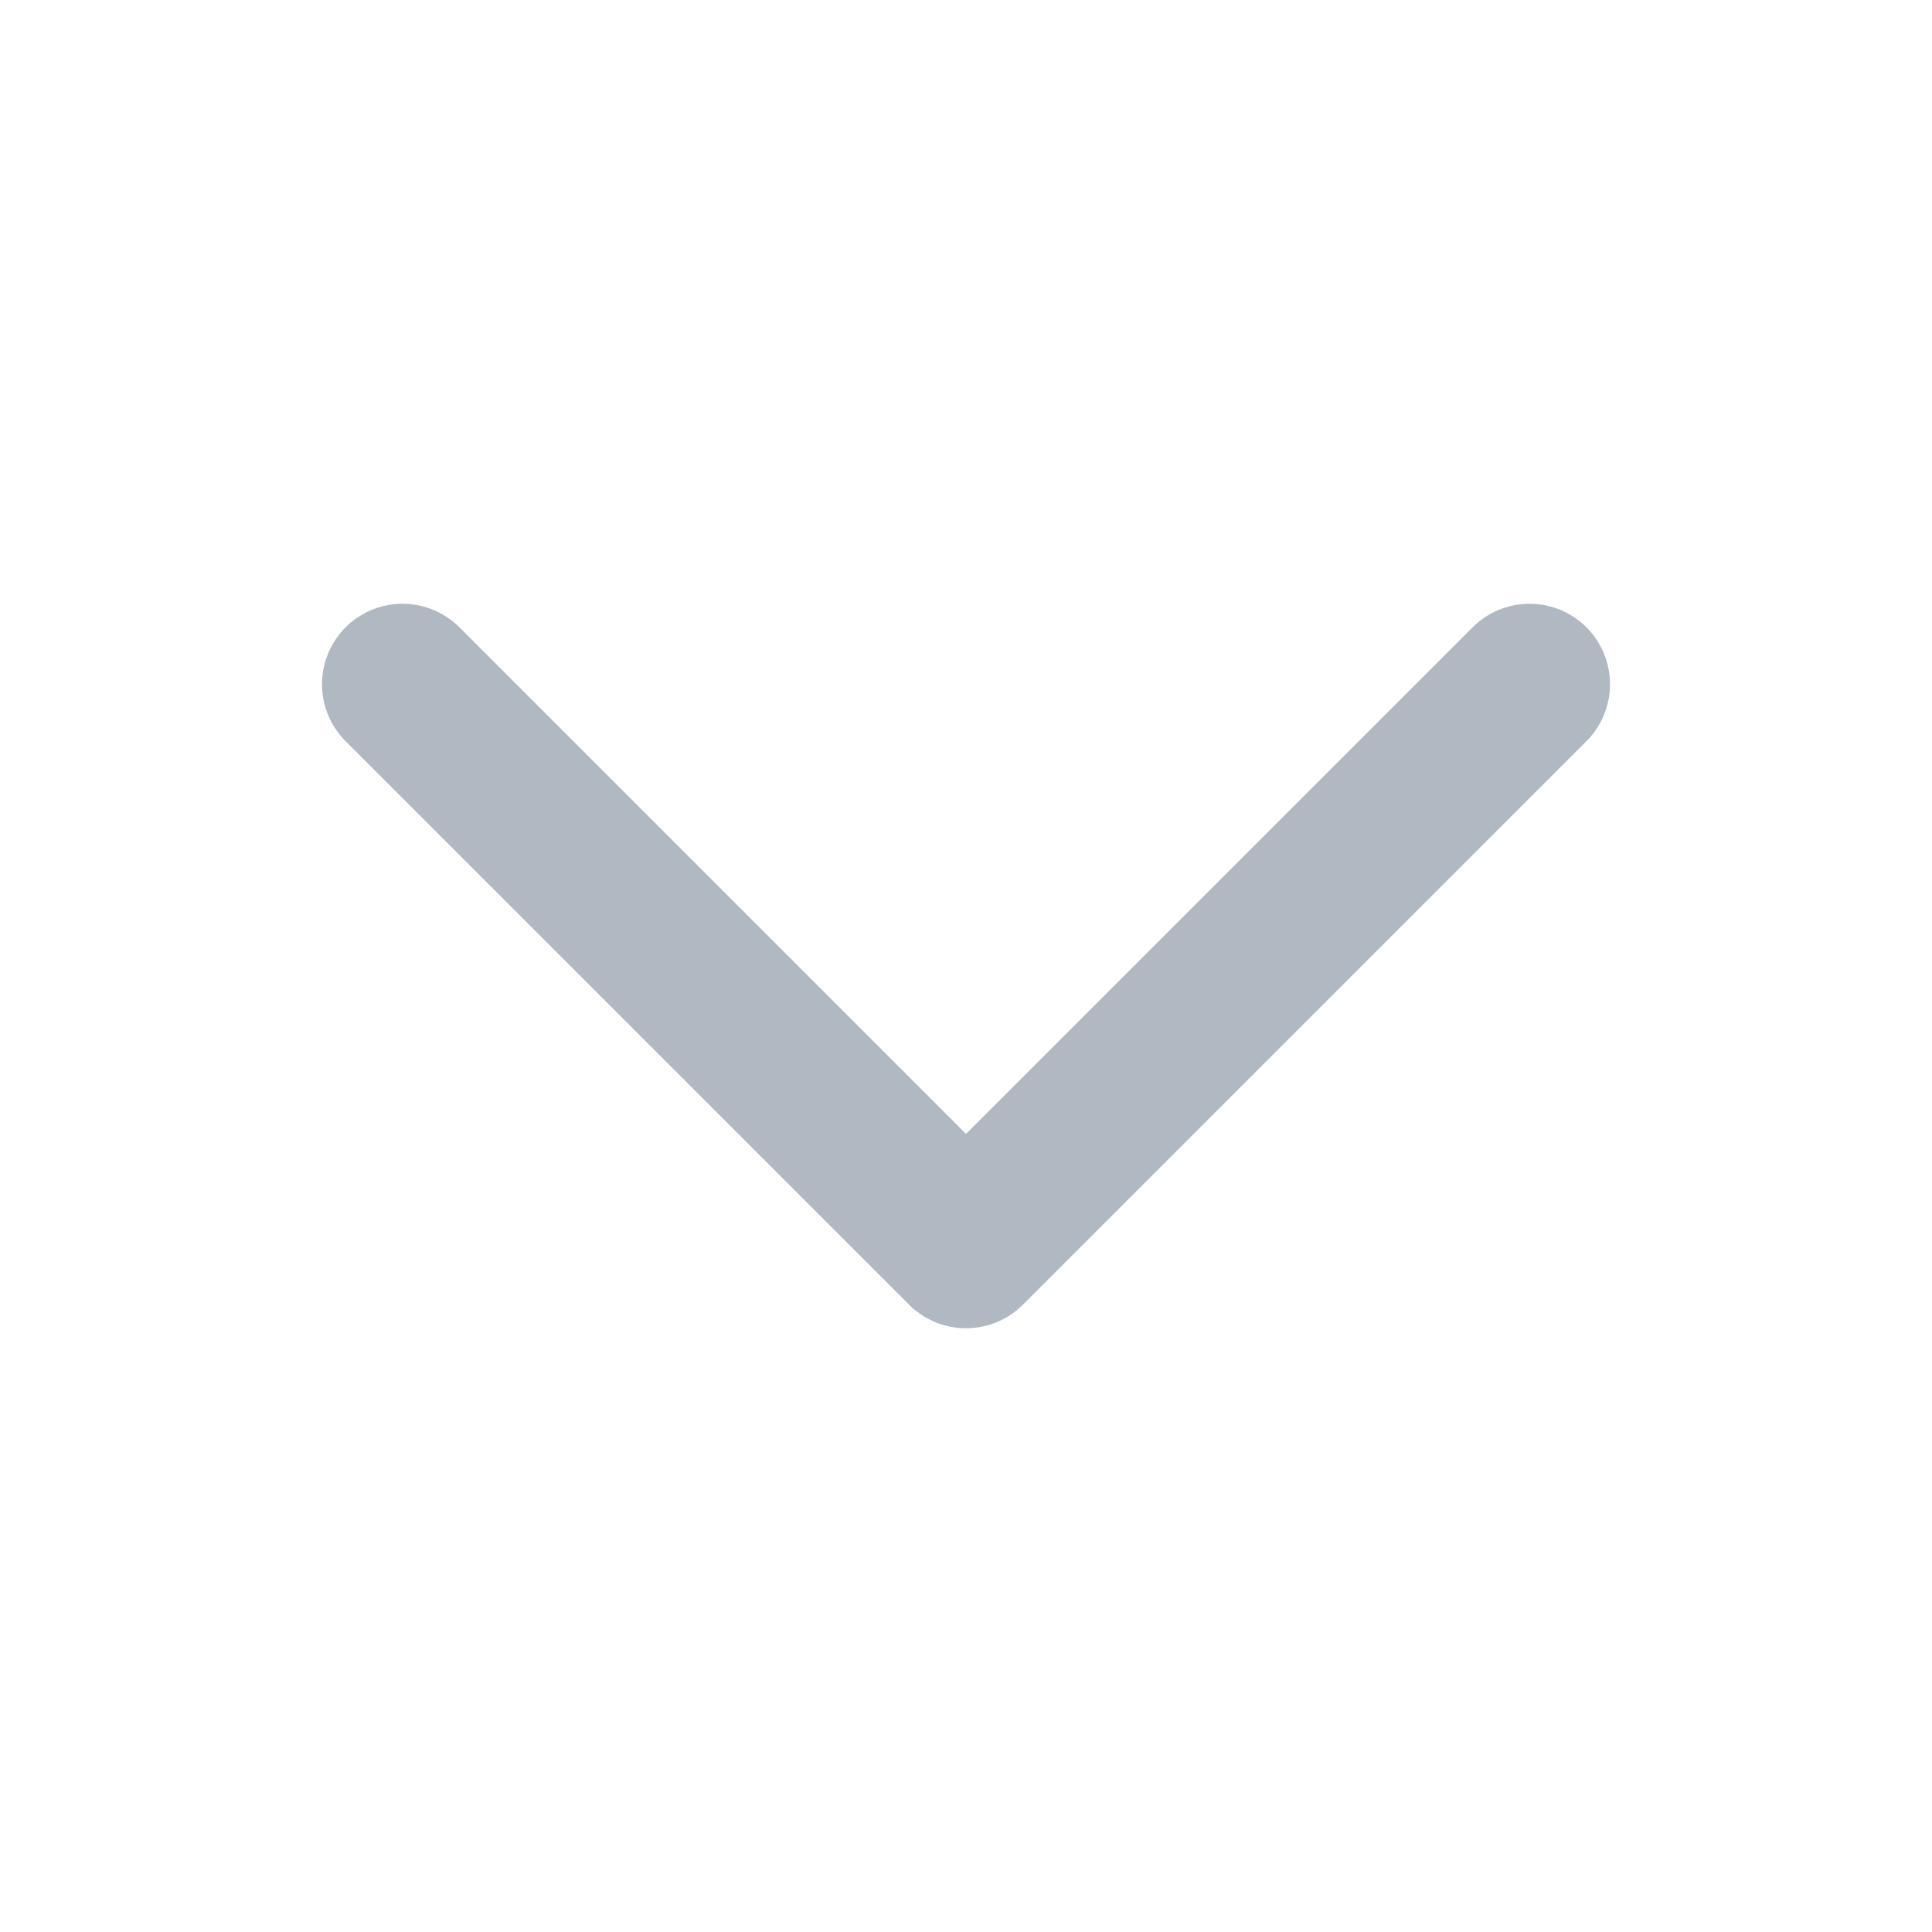
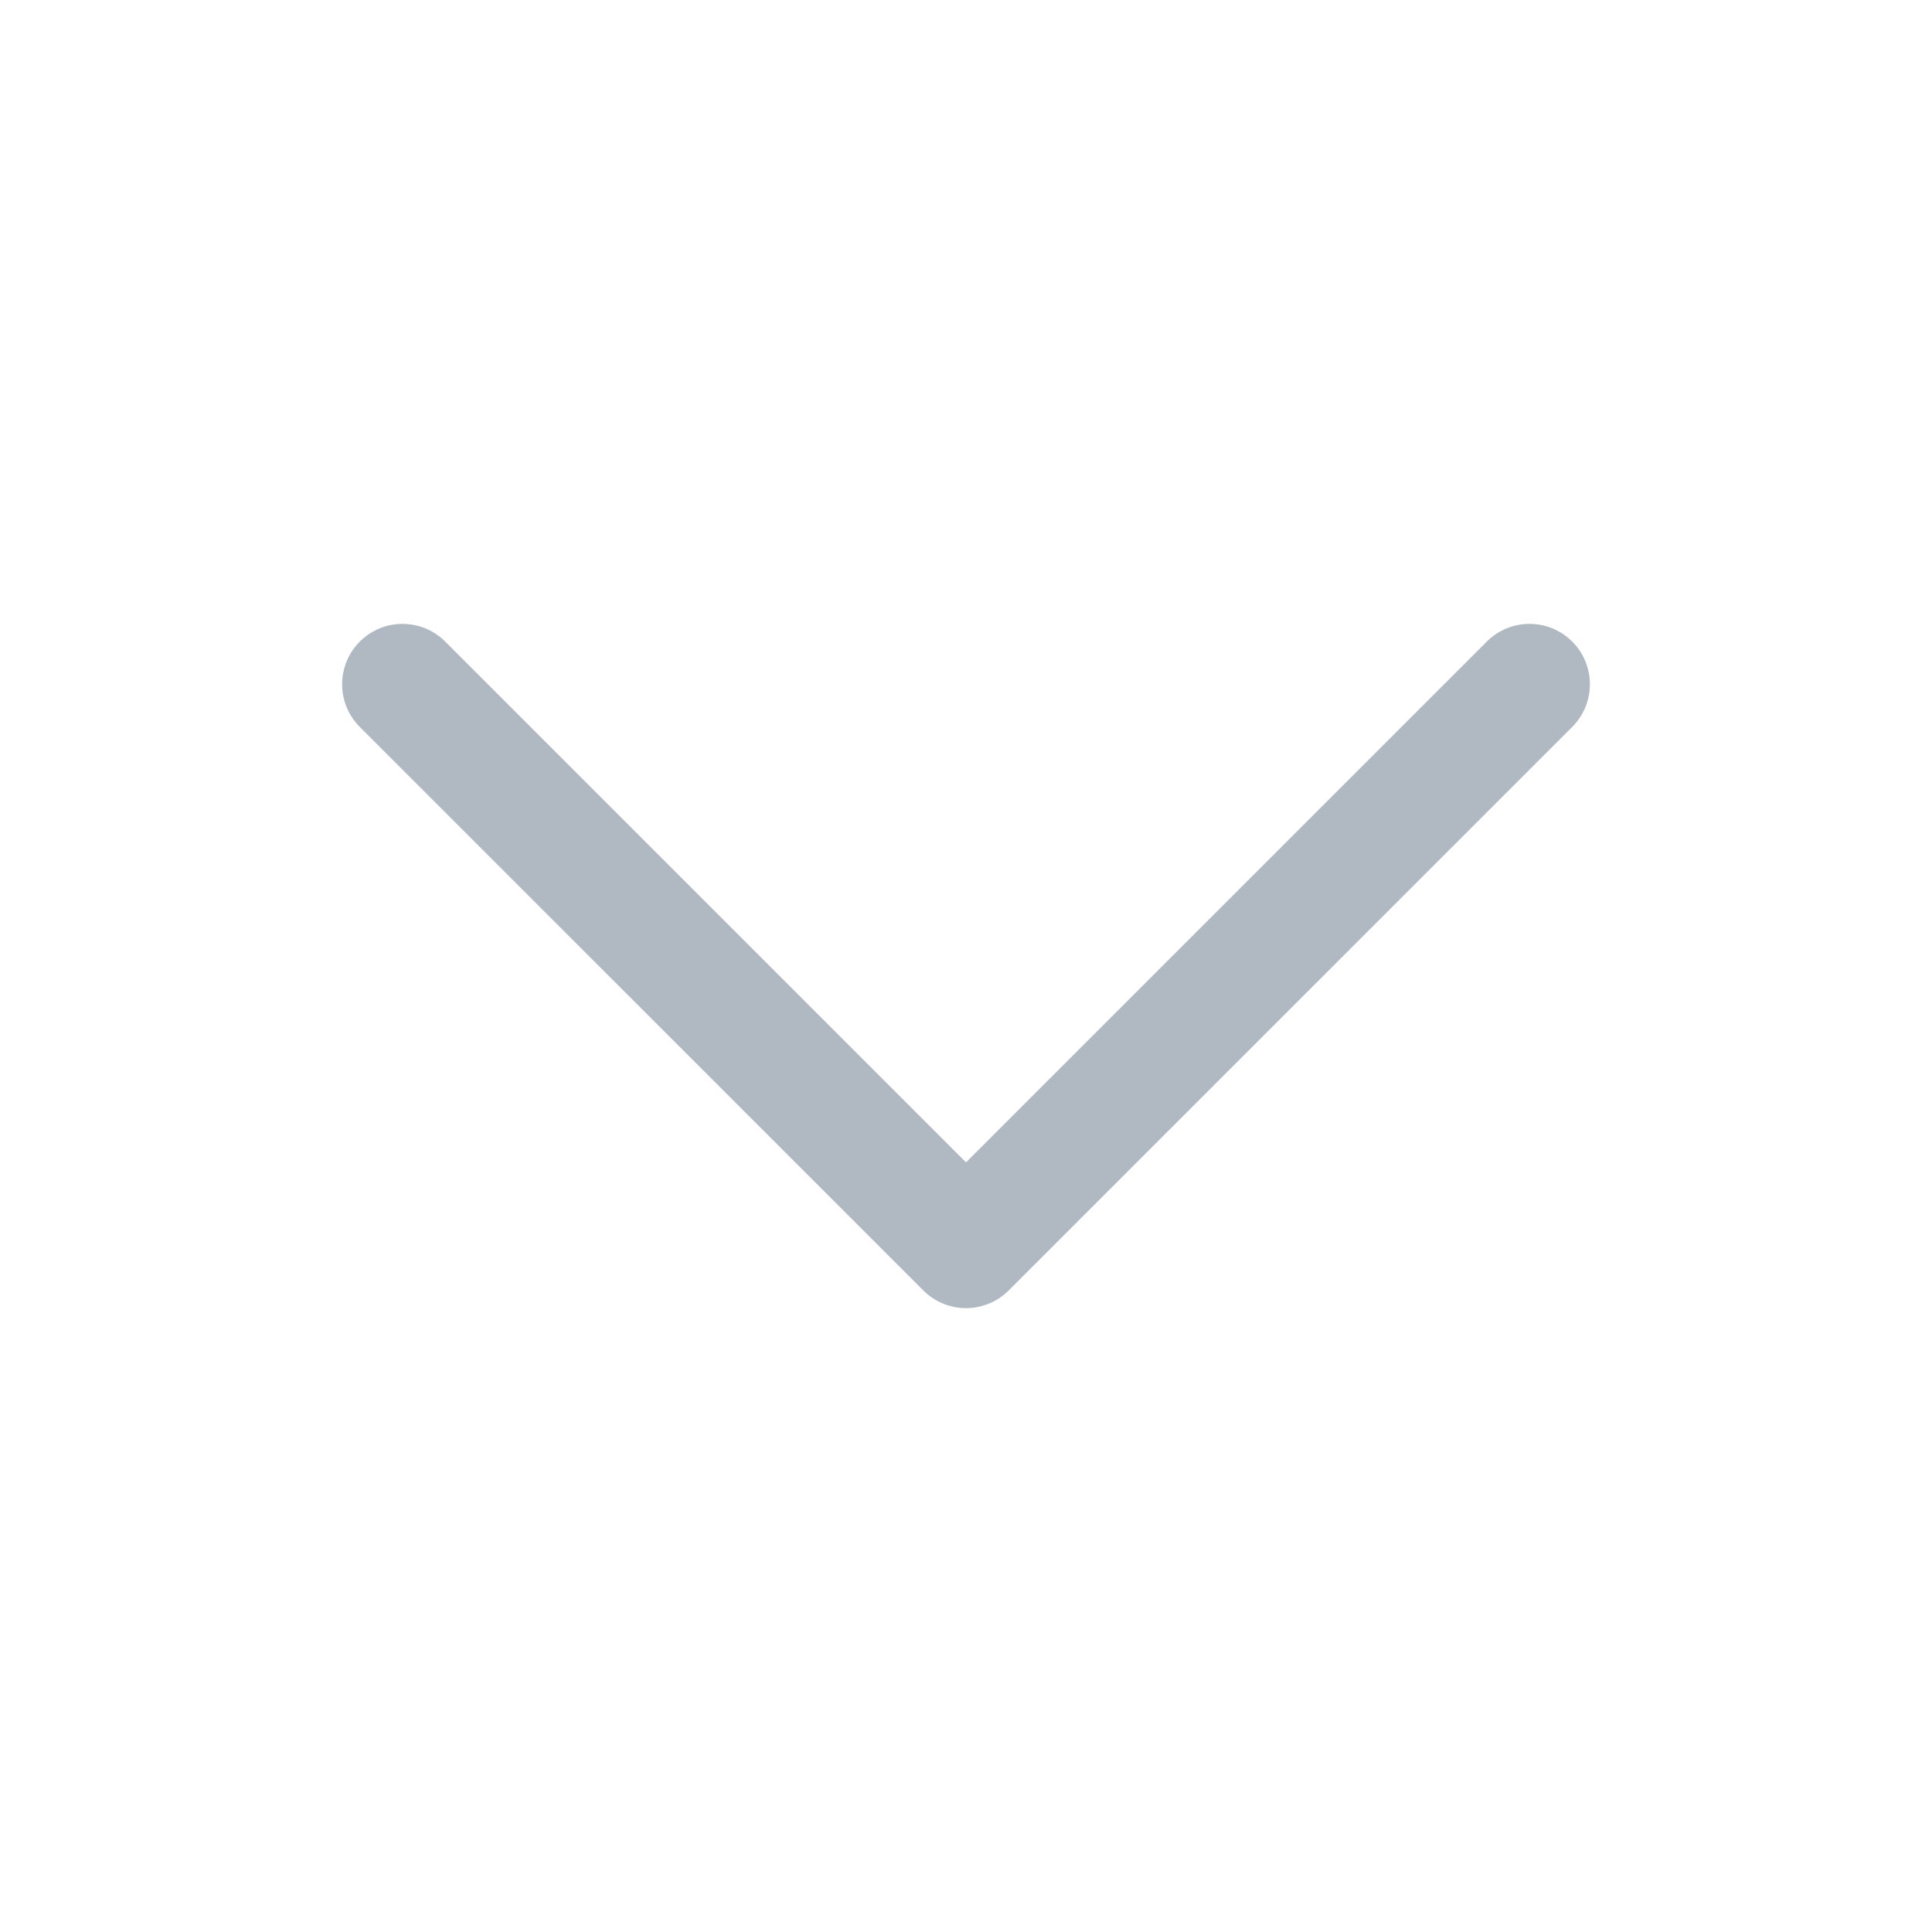
<svg xmlns="http://www.w3.org/2000/svg" preserveAspectRatio="none" overflow="visible" style="display: block;" width="24" height="24" viewBox="0 0 24 24" fill="none">
  <g id="chevron">
-     <path id="Vector" d="M5 8.5L12 15.5L19 8.5" stroke-width="2" stroke-linecap="round" stroke-linejoin="round" stroke="#B0B8C1" />
+     <path id="Vector" d="M5 8.5L12 15.5L19 8.5" stroke-width="1.5" stroke-linecap="round" stroke-linejoin="round" stroke="#B0B8C1" />
  </g>
</svg>
